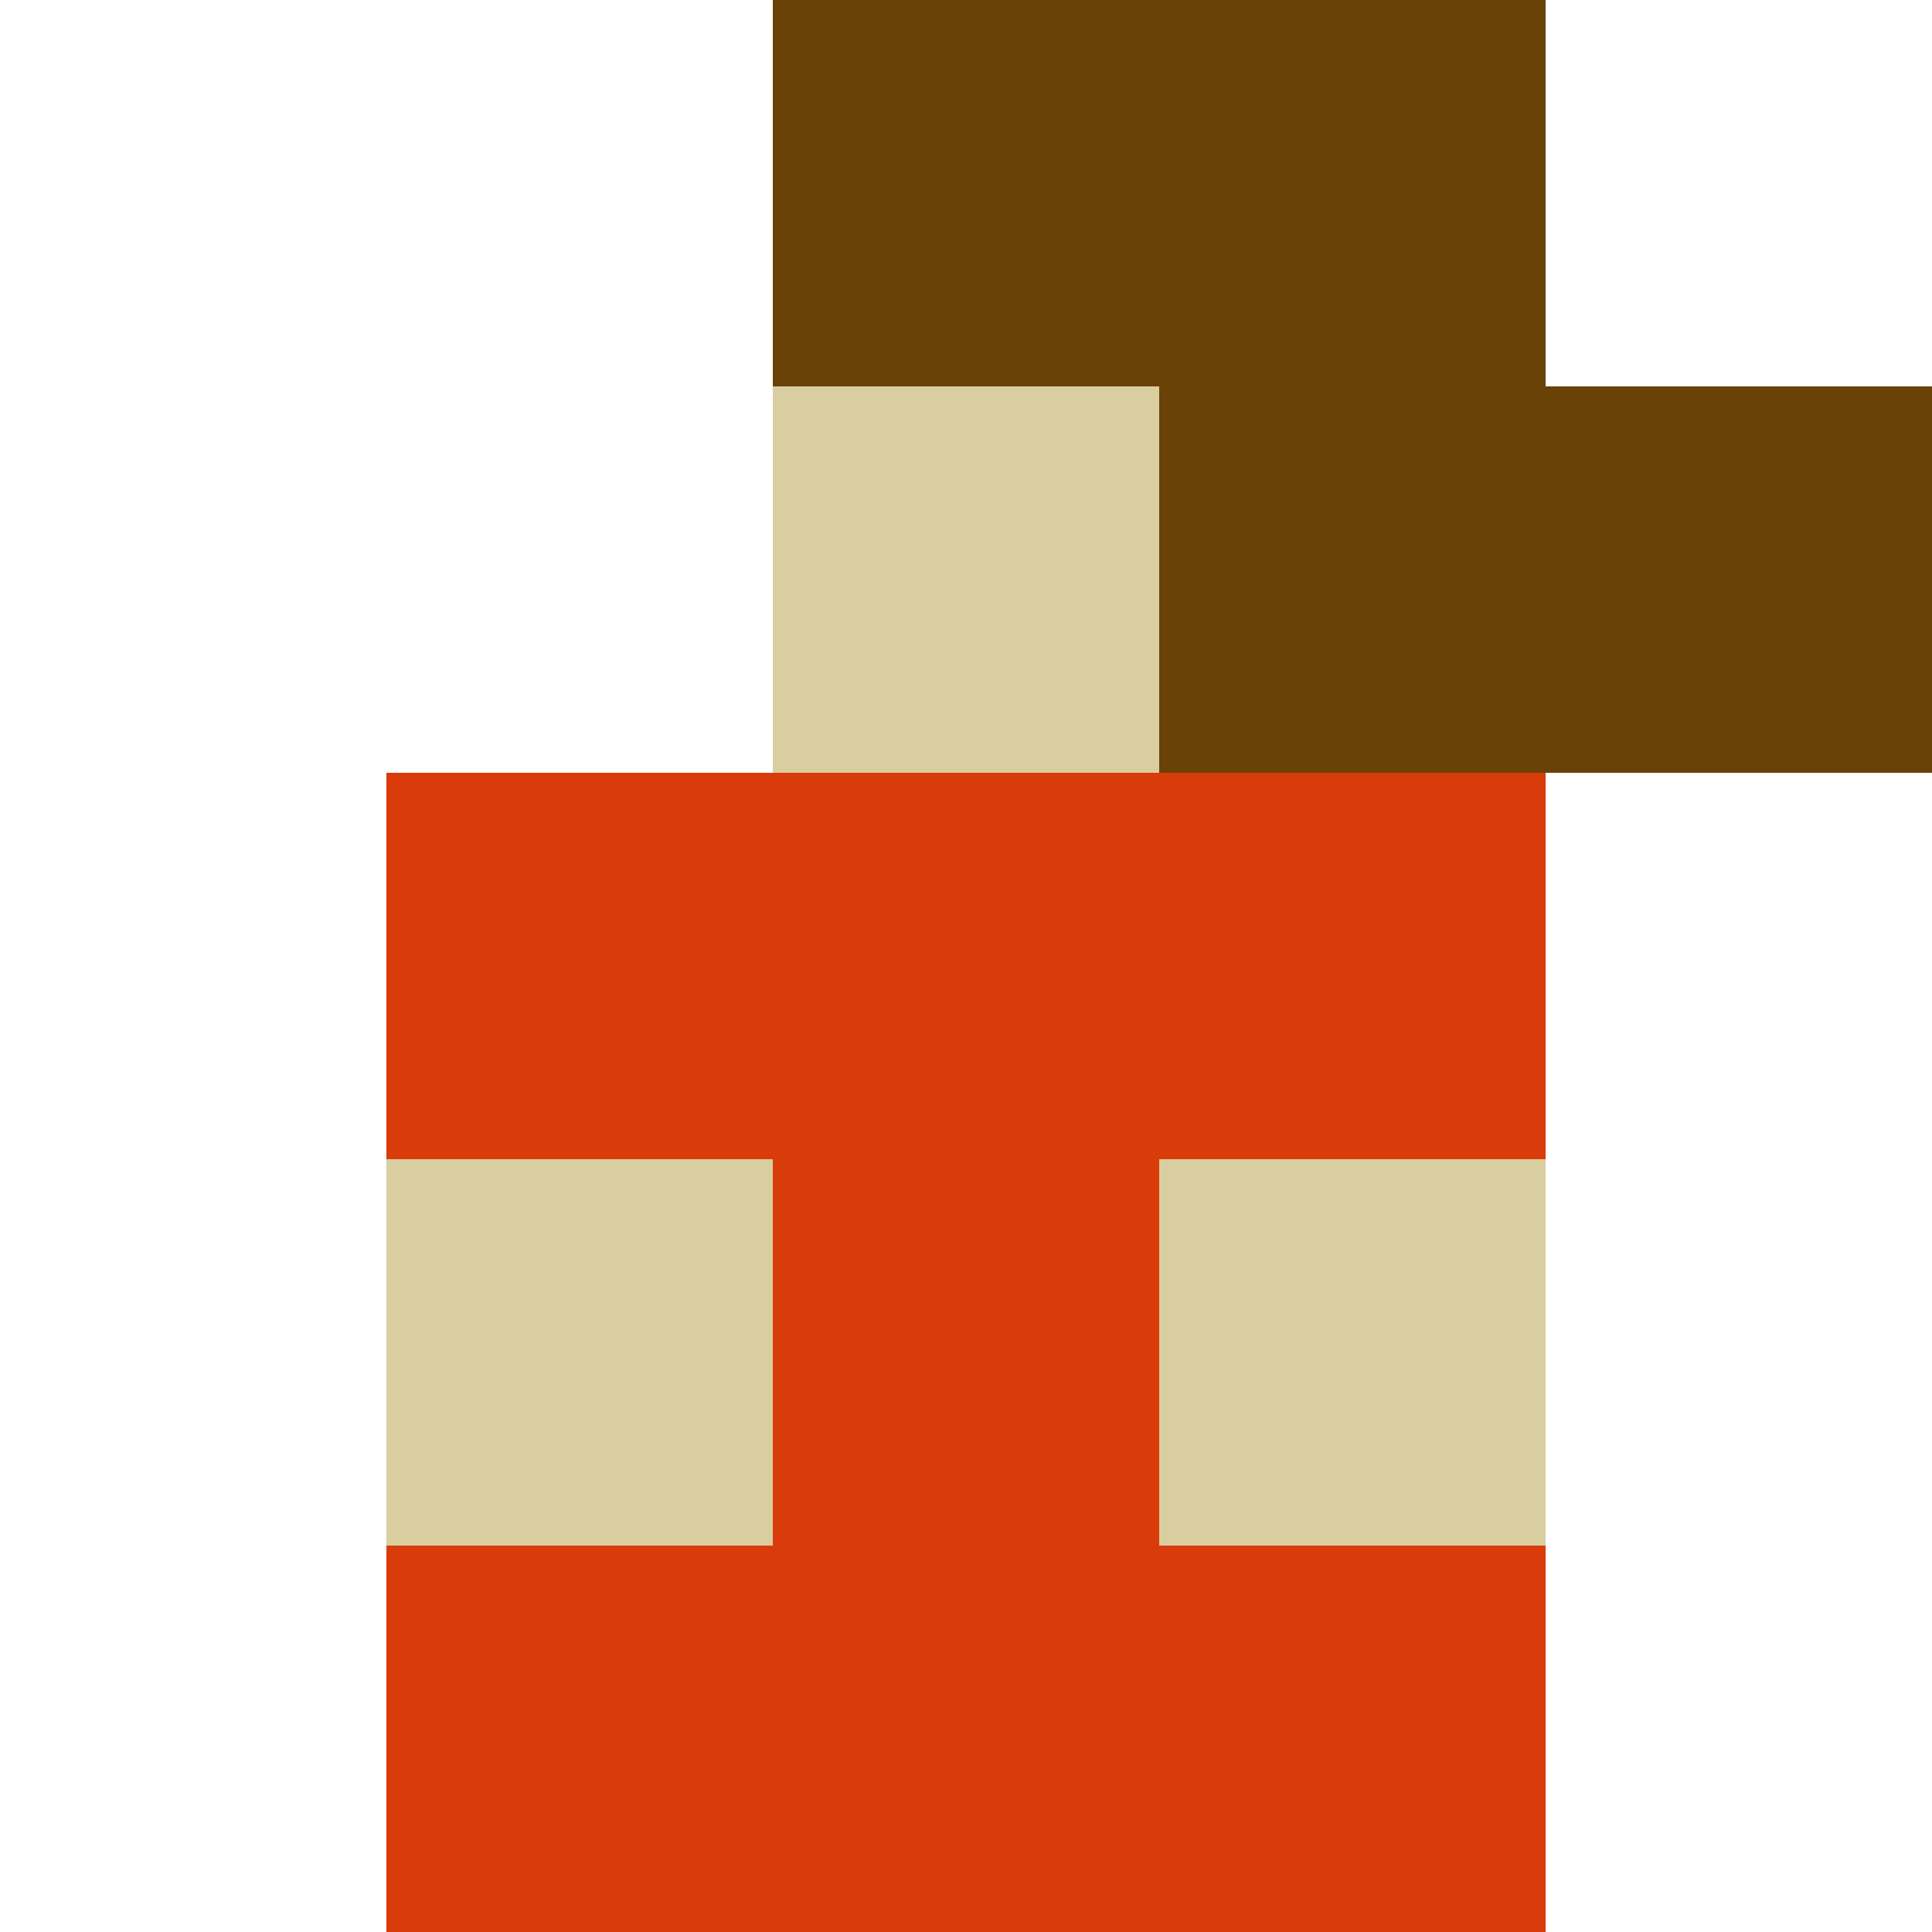
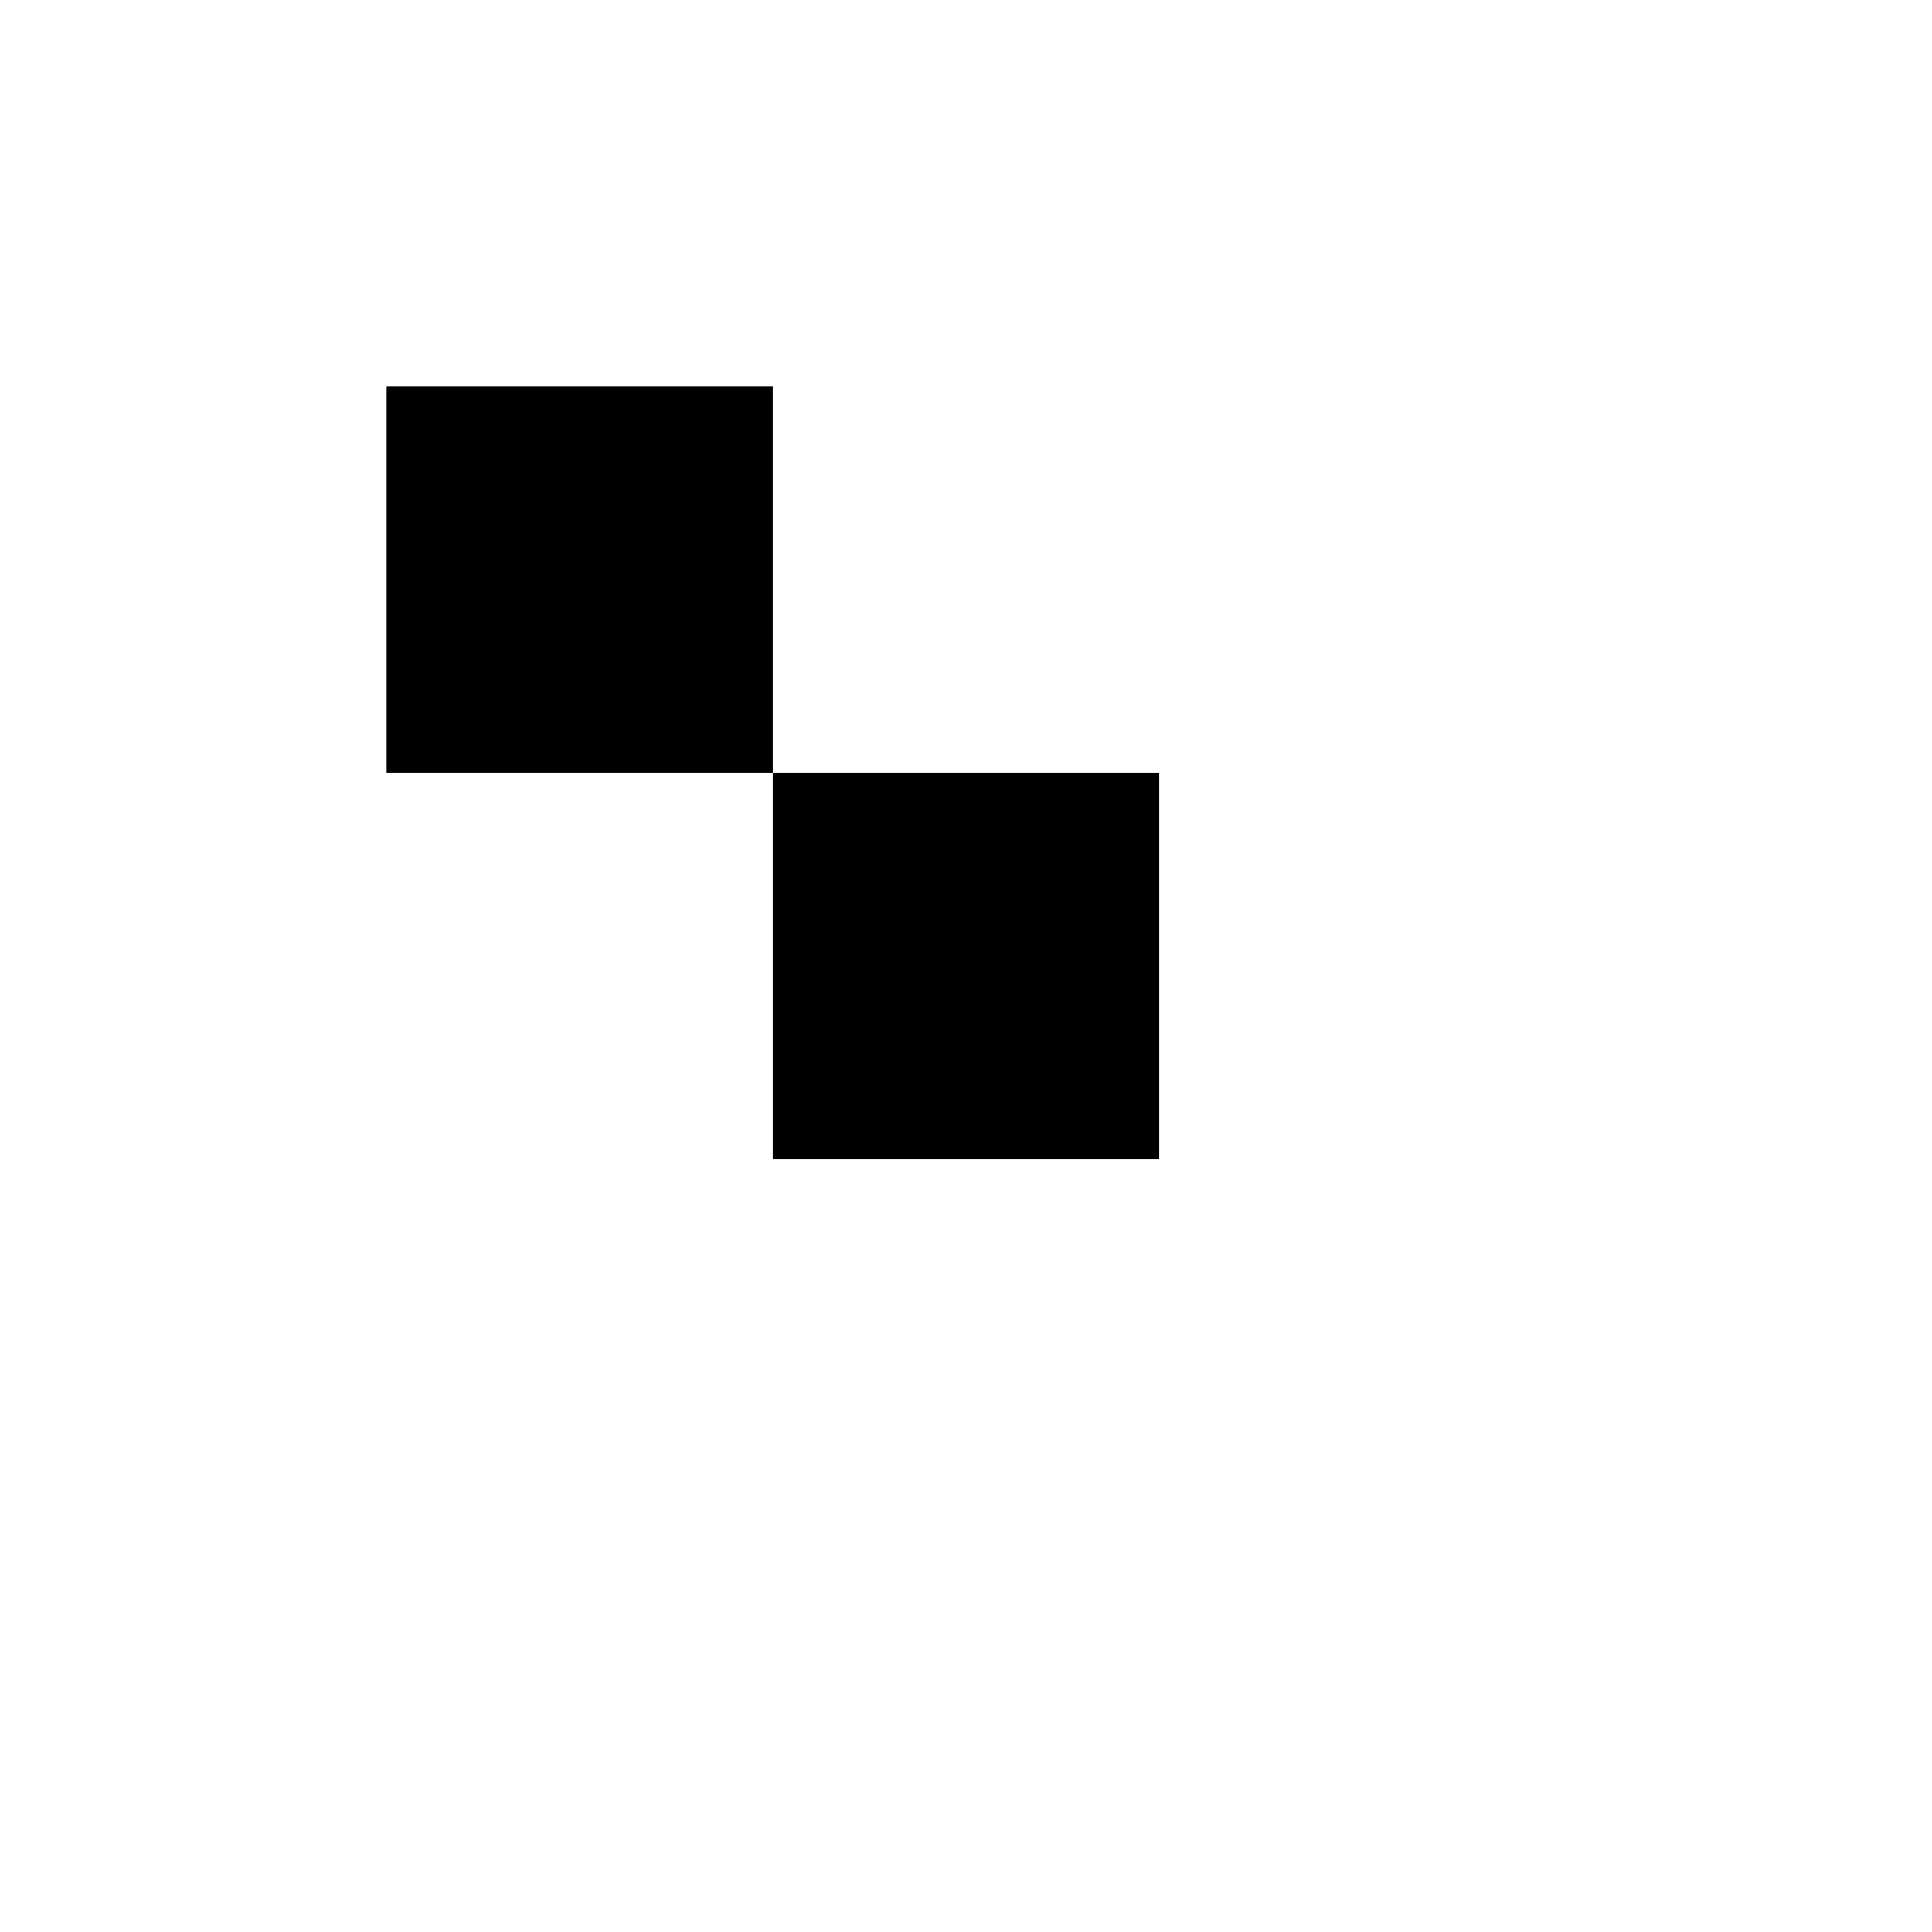
<svg xmlns="http://www.w3.org/2000/svg" height="30" version="1.1" width="30" style="overflow: hidden; position: relative; top: -0.781px;" viewBox="0 0 30 30" preserveAspectRatio="none">
  <defs style="-webkit-tap-highlight-color: rgba(0, 0, 0, 0);" />
-   <rect x="0" y="0" width="6" height="6" r="0" rx="0" ry="0" fill="#000000" stroke="#000000" fill-opacity="0" stroke-opacity="0" style="-webkit-tap-highlight-color: rgba(0, 0, 0, 0);" />
+   <rect x="0" y="0" width="6" height="6" r="0" rx="0" ry="0" fill="#000000" stroke="#000000" style="-webkit-tap-highlight-color: rgba(0, 0, 0, 0);" fill-opacity="0" stroke-opacity="0" />
  <rect x="6" y="0" width="6" height="6" r="0" rx="0" ry="0" fill="#000000" stroke="#000000" fill-opacity="0" stroke-opacity="0" style="-webkit-tap-highlight-color: rgba(0, 0, 0, 0);" />
-   <rect x="12" y="0" width="6" height="6" r="0" rx="0" ry="0" fill="#6a4107" stroke="#000000" stroke-opacity="0" style="-webkit-tap-highlight-color: rgba(0, 0, 0, 0);" />
-   <rect x="18" y="0" width="6" height="6" r="0" rx="0" ry="0" fill="#6a4107" stroke="#000000" stroke-opacity="0" style="-webkit-tap-highlight-color: rgba(0, 0, 0, 0);" />
+   <rect x="12" y="0" width="6" height="6" r="0" rx="0" ry="0" fill="#000000" stroke="#000000" fill-opacity="0" stroke-opacity="0" style="-webkit-tap-highlight-color: rgba(0, 0, 0, 0);" />
+   <rect x="18" y="0" width="6" height="6" r="0" rx="0" ry="0" fill="#000000" stroke="#000000" fill-opacity="0" stroke-opacity="0" style="-webkit-tap-highlight-color: rgba(0, 0, 0, 0);" />
  <rect x="24" y="0" width="6" height="6" r="0" rx="0" ry="0" fill="#000000" stroke="#000000" fill-opacity="0" stroke-opacity="0" style="-webkit-tap-highlight-color: rgba(0, 0, 0, 0);" />
  <rect x="0" y="6" width="6" height="6" r="0" rx="0" ry="0" fill="#000000" stroke="#000000" fill-opacity="0" stroke-opacity="0" style="-webkit-tap-highlight-color: rgba(0, 0, 0, 0);" />
-   <rect x="6" y="6" width="6" height="6" r="0" rx="0" ry="0" fill="#000000" stroke="#000000" fill-opacity="0" stroke-opacity="0" style="-webkit-tap-highlight-color: rgba(0, 0, 0, 0);" />
-   <rect x="12" y="6" width="6" height="6" r="0" rx="0" ry="0" fill="#d8cea0" stroke="#000000" stroke-opacity="0" style="-webkit-tap-highlight-color: rgba(0, 0, 0, 0);" />
-   <rect x="18" y="6" width="6" height="6" r="0" rx="0" ry="0" fill="#6a4107" stroke="#000000" stroke-opacity="0" style="-webkit-tap-highlight-color: rgba(0, 0, 0, 0);" />
-   <rect x="24" y="6" width="6" height="6" r="0" rx="0" ry="0" fill="#6a4107" stroke="#000000" stroke-opacity="0" style="-webkit-tap-highlight-color: rgba(0, 0, 0, 0);" />
+   <rect x="6" y="6" width="6" height="6" r="0" rx="0" ry="0" fill="#000000" stroke="#000000" stroke-opacity="0" style="-webkit-tap-highlight-color: rgba(0, 0, 0, 0);" />
+   <rect x="12" y="6" width="6" height="6" r="0" rx="0" ry="0" fill="#000000" stroke="#000000" fill-opacity="0" stroke-opacity="0" style="-webkit-tap-highlight-color: rgba(0, 0, 0, 0);" />
+   <rect x="18" y="6" width="6" height="6" r="0" rx="0" ry="0" fill="#000000" stroke="#000000" fill-opacity="0" stroke-opacity="0" style="-webkit-tap-highlight-color: rgba(0, 0, 0, 0);" />
+   <rect x="24" y="6" width="6" height="6" r="0" rx="0" ry="0" fill="#000000" stroke="#000000" fill-opacity="0" stroke-opacity="0" style="-webkit-tap-highlight-color: rgba(0, 0, 0, 0);" />
  <rect x="0" y="12" width="6" height="6" r="0" rx="0" ry="0" fill="#000000" stroke="#000000" fill-opacity="0" stroke-opacity="0" style="-webkit-tap-highlight-color: rgba(0, 0, 0, 0);" />
-   <rect x="6" y="12" width="6" height="6" r="0" rx="0" ry="0" fill="#d93b0a" stroke="#000000" stroke-opacity="0" style="-webkit-tap-highlight-color: rgba(0, 0, 0, 0);" />
-   <rect x="12" y="12" width="6" height="6" r="0" rx="0" ry="0" fill="#d93b0a" stroke="#000000" stroke-opacity="0" style="-webkit-tap-highlight-color: rgba(0, 0, 0, 0);" />
-   <rect x="18" y="12" width="6" height="6" r="0" rx="0" ry="0" fill="#d93b0a" stroke="#000000" stroke-opacity="0" style="-webkit-tap-highlight-color: rgba(0, 0, 0, 0);" />
+   <rect x="6" y="12" width="6" height="6" r="0" rx="0" ry="0" fill="#000000" stroke="#000000" fill-opacity="0" stroke-opacity="0" style="-webkit-tap-highlight-color: rgba(0, 0, 0, 0);" />
+   <rect x="12" y="12" width="6" height="6" r="0" rx="0" ry="0" fill="#000000" stroke="#000000" stroke-opacity="0" style="-webkit-tap-highlight-color: rgba(0, 0, 0, 0);" />
+   <rect x="18" y="12" width="6" height="6" r="0" rx="0" ry="0" fill="#000000" stroke="#000000" fill-opacity="0" stroke-opacity="0" style="-webkit-tap-highlight-color: rgba(0, 0, 0, 0);" />
  <rect x="24" y="12" width="6" height="6" r="0" rx="0" ry="0" fill="#000000" stroke="#000000" fill-opacity="0" stroke-opacity="0" style="-webkit-tap-highlight-color: rgba(0, 0, 0, 0);" />
  <rect x="0" y="18" width="6" height="6" r="0" rx="0" ry="0" fill="#000000" stroke="#000000" fill-opacity="0" stroke-opacity="0" style="-webkit-tap-highlight-color: rgba(0, 0, 0, 0);" />
-   <rect x="6" y="18" width="6" height="6" r="0" rx="0" ry="0" fill="#d8cea0" stroke="#000000" stroke-opacity="0" style="-webkit-tap-highlight-color: rgba(0, 0, 0, 0);" />
-   <rect x="12" y="18" width="6" height="6" r="0" rx="0" ry="0" fill="#d93b0a" stroke="#000000" stroke-opacity="0" style="-webkit-tap-highlight-color: rgba(0, 0, 0, 0);" />
-   <rect x="18" y="18" width="6" height="6" r="0" rx="0" ry="0" fill="#d8cea0" stroke="#000000" stroke-opacity="0" style="-webkit-tap-highlight-color: rgba(0, 0, 0, 0);" />
+   <rect x="6" y="18" width="6" height="6" r="0" rx="0" ry="0" fill="#000000" stroke="#000000" fill-opacity="0" stroke-opacity="0" style="-webkit-tap-highlight-color: rgba(0, 0, 0, 0);" />
+   <rect x="12" y="18" width="6" height="6" r="0" rx="0" ry="0" fill="#000000" stroke="#000000" fill-opacity="0" stroke-opacity="0" style="-webkit-tap-highlight-color: rgba(0, 0, 0, 0);" />
+   <rect x="18" y="18" width="6" height="6" r="0" rx="0" ry="0" fill="#000000" stroke="#000000" fill-opacity="0" stroke-opacity="0" style="-webkit-tap-highlight-color: rgba(0, 0, 0, 0);" />
  <rect x="24" y="18" width="6" height="6" r="0" rx="0" ry="0" fill="#000000" stroke="#000000" fill-opacity="0" stroke-opacity="0" style="-webkit-tap-highlight-color: rgba(0, 0, 0, 0);" />
  <rect x="0" y="24" width="6" height="6" r="0" rx="0" ry="0" fill="#000000" stroke="#000000" fill-opacity="0" stroke-opacity="0" style="-webkit-tap-highlight-color: rgba(0, 0, 0, 0);" />
-   <rect x="6" y="24" width="6" height="6" r="0" rx="0" ry="0" fill="#d93b0a" stroke="#000000" stroke-opacity="0" style="-webkit-tap-highlight-color: rgba(0, 0, 0, 0);" />
-   <rect x="12" y="24" width="6" height="6" r="0" rx="0" ry="0" fill="#d93b0a" stroke="#000000" stroke-opacity="0" style="-webkit-tap-highlight-color: rgba(0, 0, 0, 0);" />
-   <rect x="18" y="24" width="6" height="6" r="0" rx="0" ry="0" fill="#d93b0a" stroke="#000000" stroke-opacity="0" style="-webkit-tap-highlight-color: rgba(0, 0, 0, 0);" />
+   <rect x="6" y="24" width="6" height="6" r="0" rx="0" ry="0" fill="#000000" stroke="#000000" fill-opacity="0" stroke-opacity="0" style="-webkit-tap-highlight-color: rgba(0, 0, 0, 0);" />
+   <rect x="12" y="24" width="6" height="6" r="0" rx="0" ry="0" fill="#000000" stroke="#000000" fill-opacity="0" stroke-opacity="0" style="-webkit-tap-highlight-color: rgba(0, 0, 0, 0);" />
+   <rect x="18" y="24" width="6" height="6" r="0" rx="0" ry="0" fill="#000000" stroke="#000000" fill-opacity="0" stroke-opacity="0" style="-webkit-tap-highlight-color: rgba(0, 0, 0, 0);" />
  <rect x="24" y="24" width="6" height="6" r="0" rx="0" ry="0" fill="#000000" stroke="#000000" fill-opacity="0" stroke-opacity="0" style="-webkit-tap-highlight-color: rgba(0, 0, 0, 0);" />
</svg>
